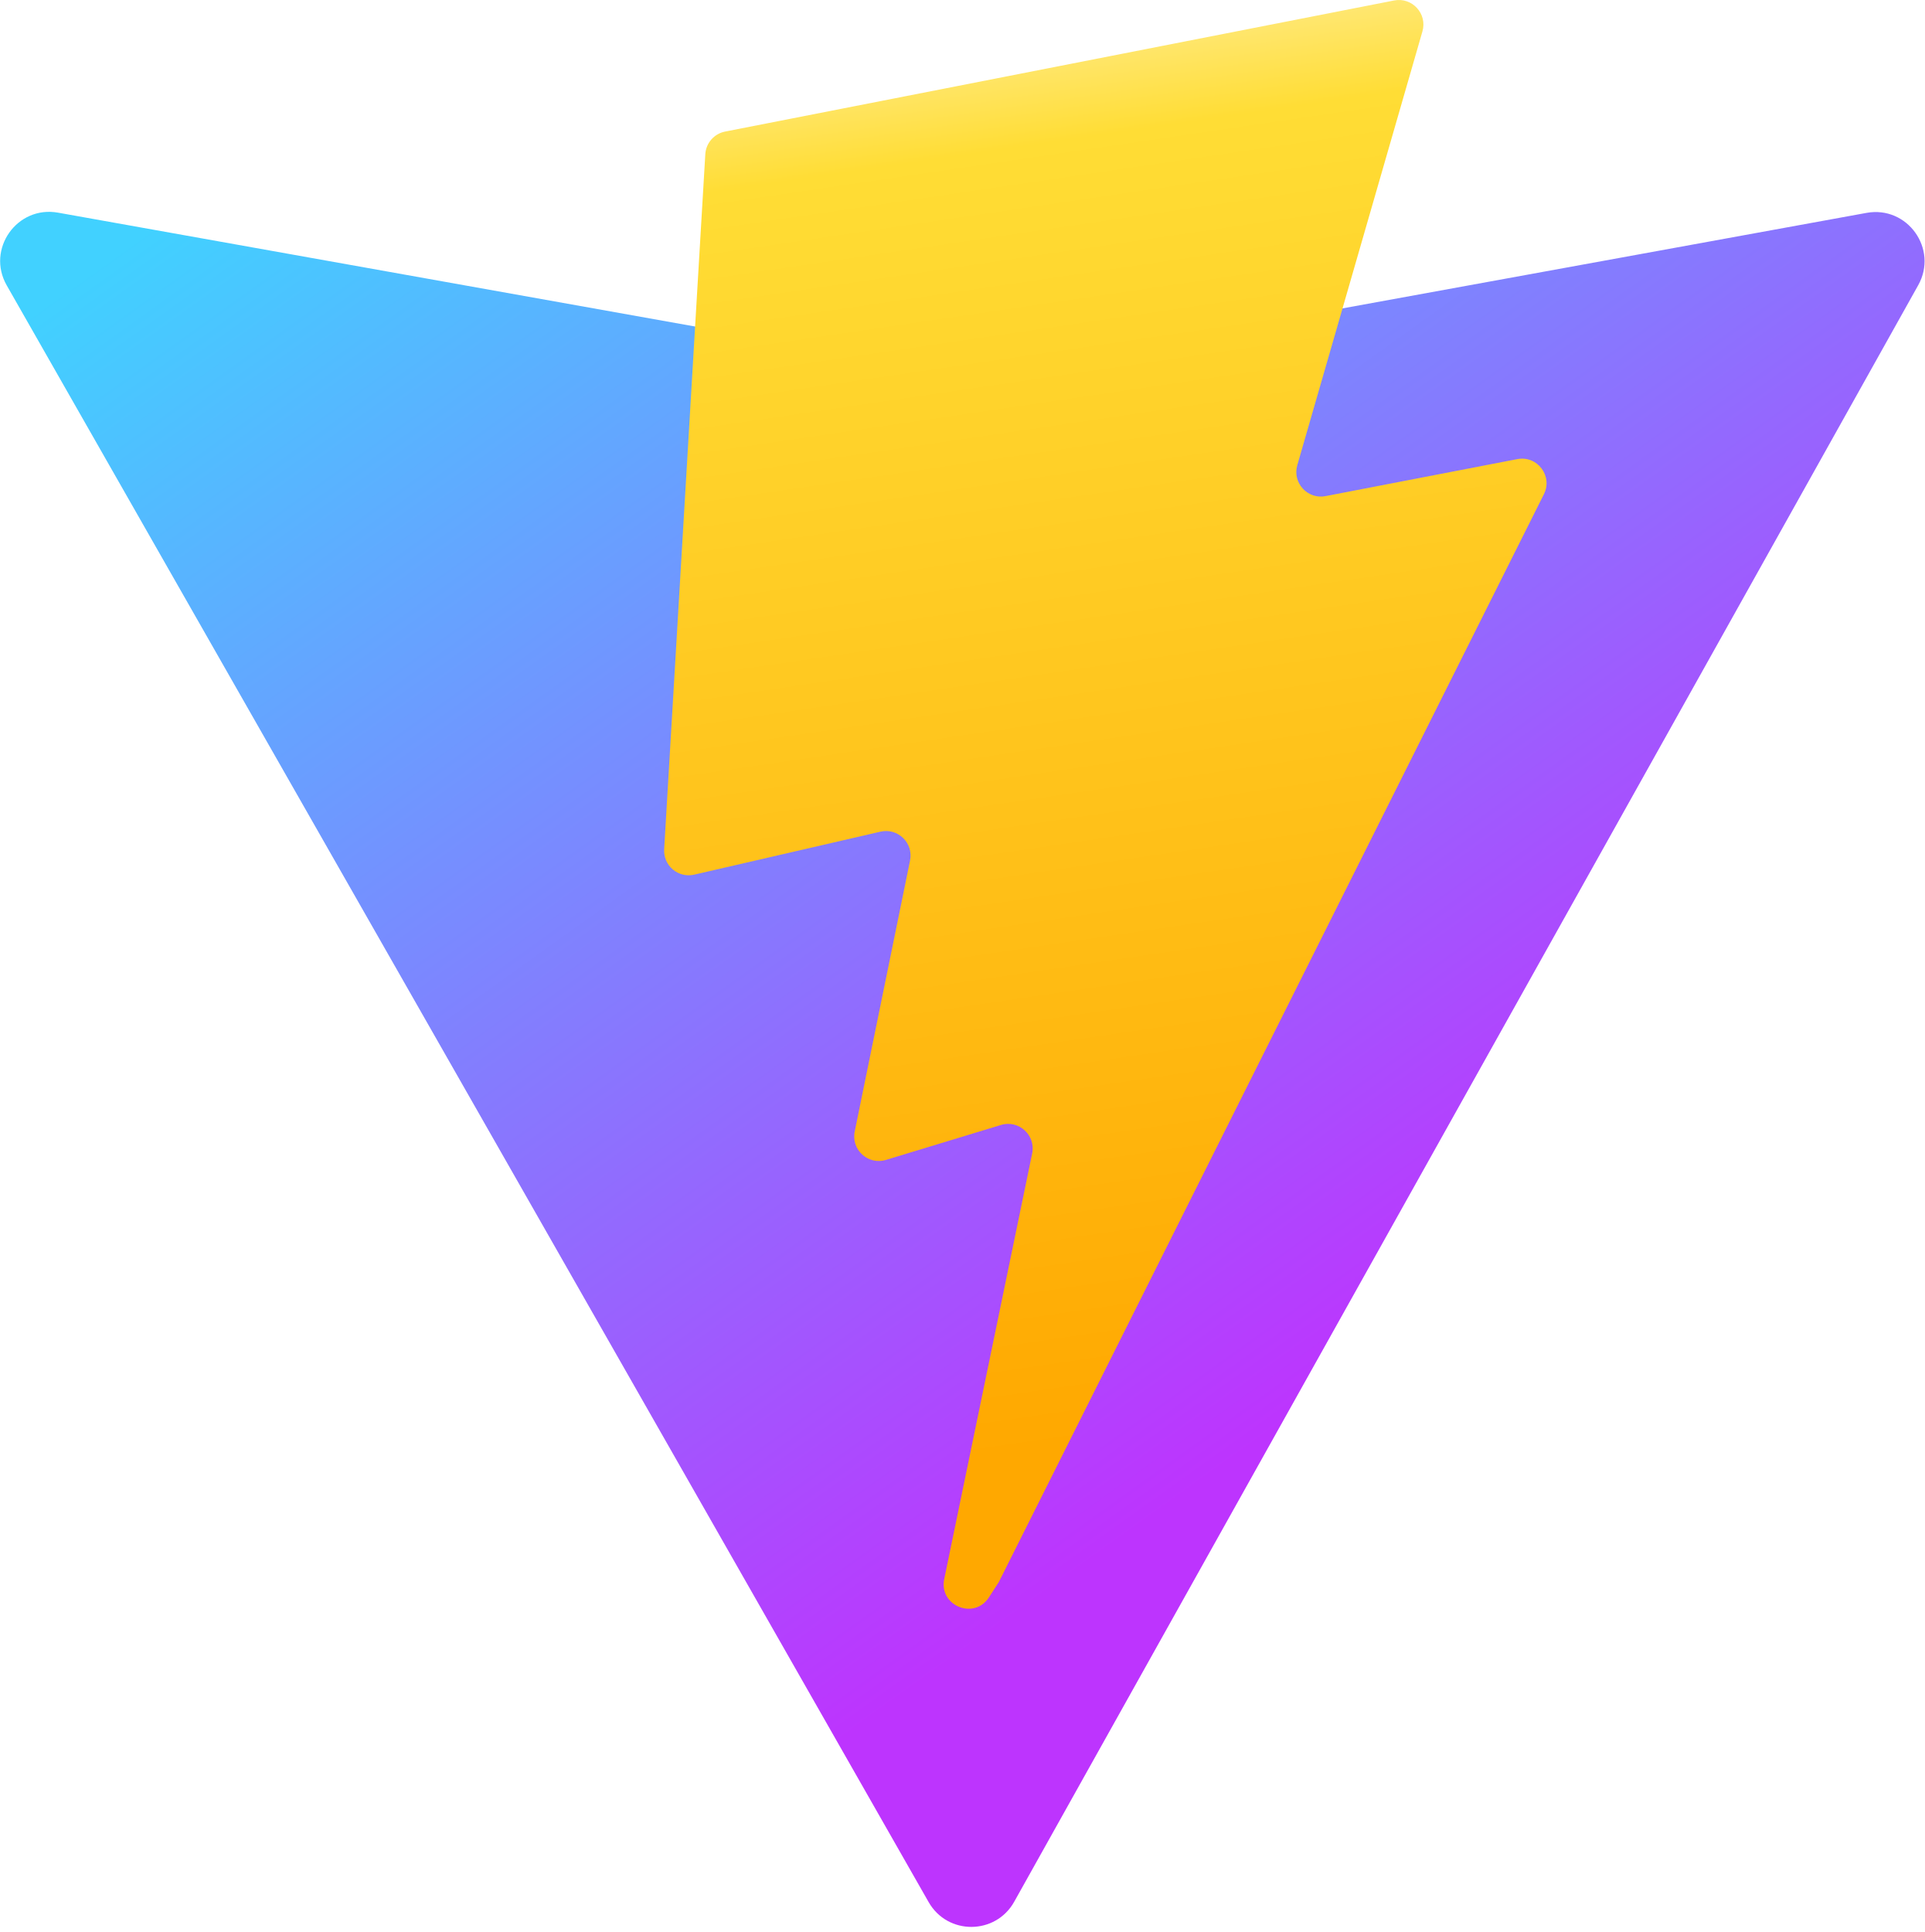
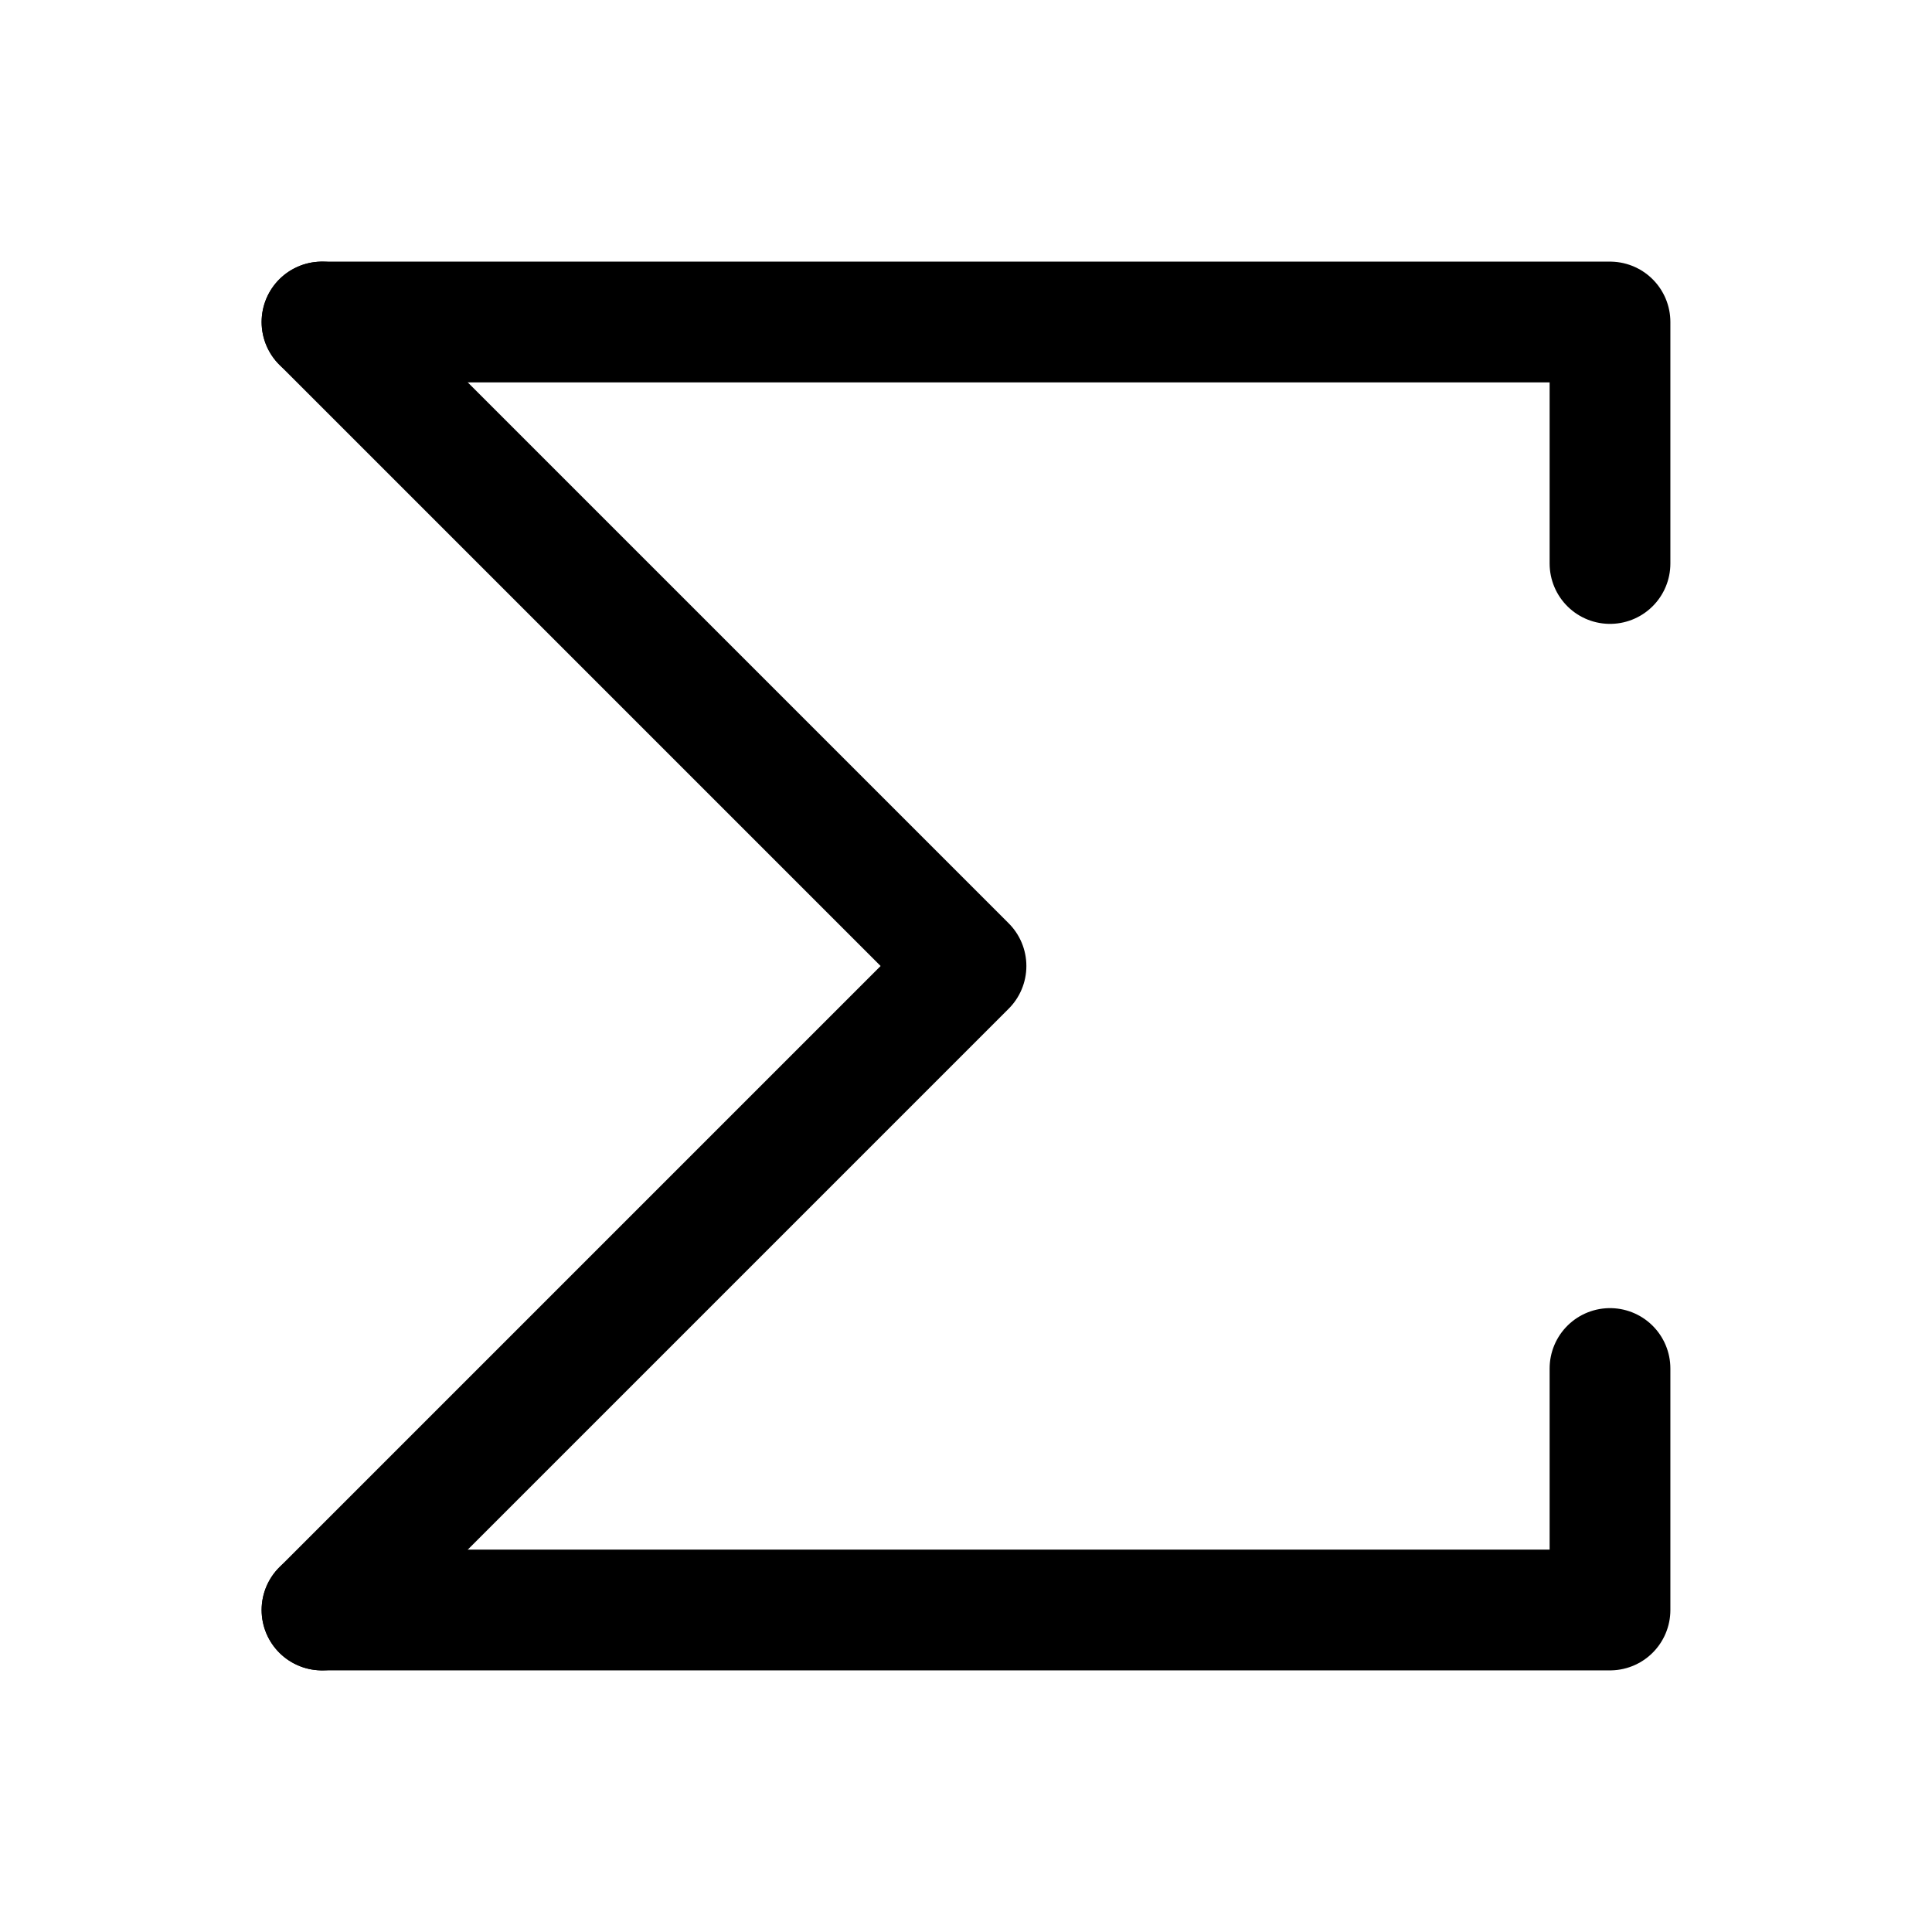
- <svg xmlns="http://www.w3.org/2000/svg" aria-hidden="true" role="img" class="iconify iconify--logos" width="31.88" height="32" preserveAspectRatio="xMidYMid meet" viewBox="0 0 256 257">
-   <defs>
-     <linearGradient id="IconifyId1813088fe1fbc01fb466" x1="-.828%" x2="57.636%" y1="7.652%" y2="78.411%">
-       <stop offset="0%" stop-color="#41D1FF" />
-       <stop offset="100%" stop-color="#BD34FE" />
-     </linearGradient>
-     <linearGradient id="IconifyId1813088fe1fbc01fb467" x1="43.376%" x2="50.316%" y1="2.242%" y2="89.03%">
-       <stop offset="0%" stop-color="#FFEA83" />
-       <stop offset="8.333%" stop-color="#FFDD35" />
-       <stop offset="100%" stop-color="#FFA800" />
-     </linearGradient>
-   </defs>
-   <path fill="url(#IconifyId1813088fe1fbc01fb466)" d="M255.153 37.938L134.897 252.976c-2.483 4.44-8.862 4.466-11.382.048L.875 37.958c-2.746-4.814 1.371-10.646 6.827-9.67l120.385 21.517a6.537 6.537 0 0 0 2.322-.004l117.867-21.483c5.438-.991 9.574 4.796 6.877 9.62Z" />
-   <path fill="url(#IconifyId1813088fe1fbc01fb467)" d="M185.432.063L96.44 17.501a3.268 3.268 0 0 0-2.634 3.014l-5.474 92.456a3.268 3.268 0 0 0 3.997 3.378l24.777-5.718c2.318-.535 4.413 1.507 3.936 3.838l-7.361 36.047c-.495 2.426 1.782 4.5 4.151 3.78l15.304-4.649c2.372-.72 4.652 1.36 4.15 3.788l-11.698 56.621c-.732 3.542 3.979 5.473 5.943 2.437l1.313-2.028l72.516-144.72c1.215-2.423-.88-5.186-3.54-4.672l-25.505 4.922c-2.396.462-4.435-1.77-3.759-4.114l16.646-57.705c.677-2.35-1.37-4.583-3.769-4.113Z" />
+ <svg xmlns="http://www.w3.org/2000/svg" width="24px" height="24px" viewBox="0 0 24 24" stroke-width="1.5" fill="none" color="#000000">
+   <path d="M4 4L12 4L20 4V7" stroke="#000000" stroke-width="1.5" stroke-linecap="round" stroke-linejoin="round" />
+   <path d="M4 20H12H20V17" stroke="#000000" stroke-width="1.5" stroke-linecap="round" stroke-linejoin="round" />
+   <path d="M4 20L12 12L4 4" stroke="#000000" stroke-width="1.5" stroke-linecap="round" stroke-linejoin="round" />
</svg>
